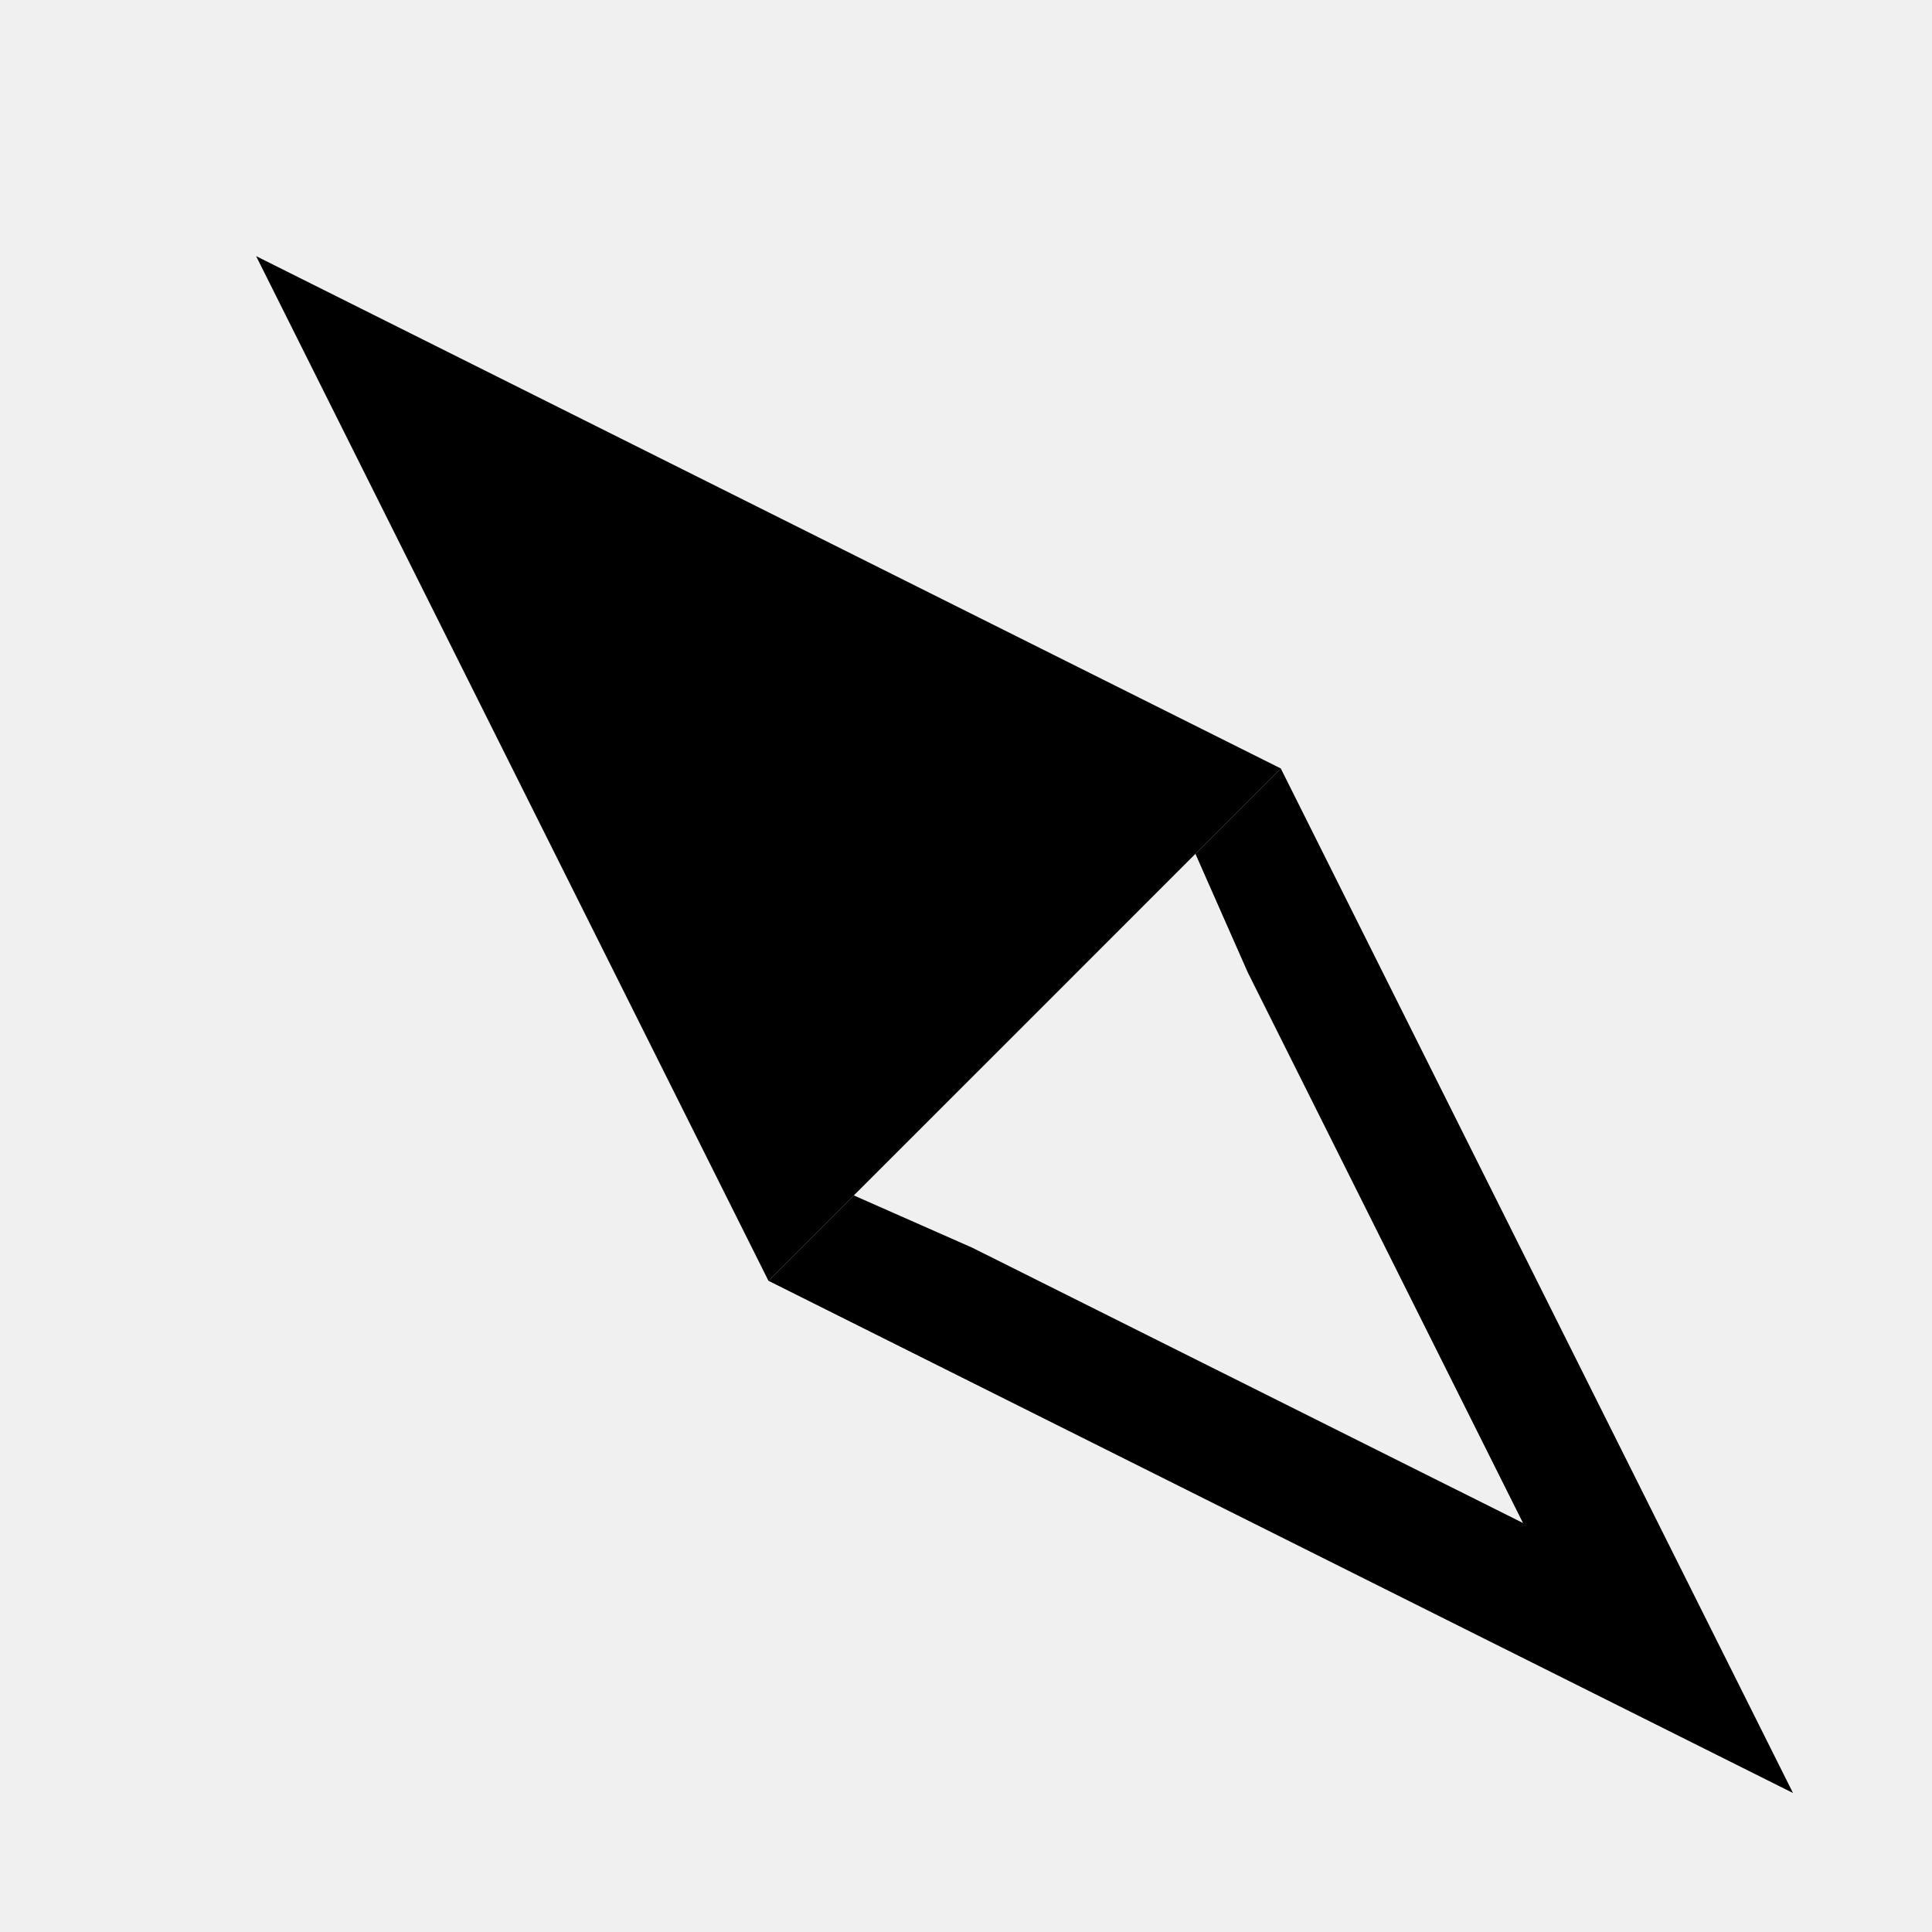
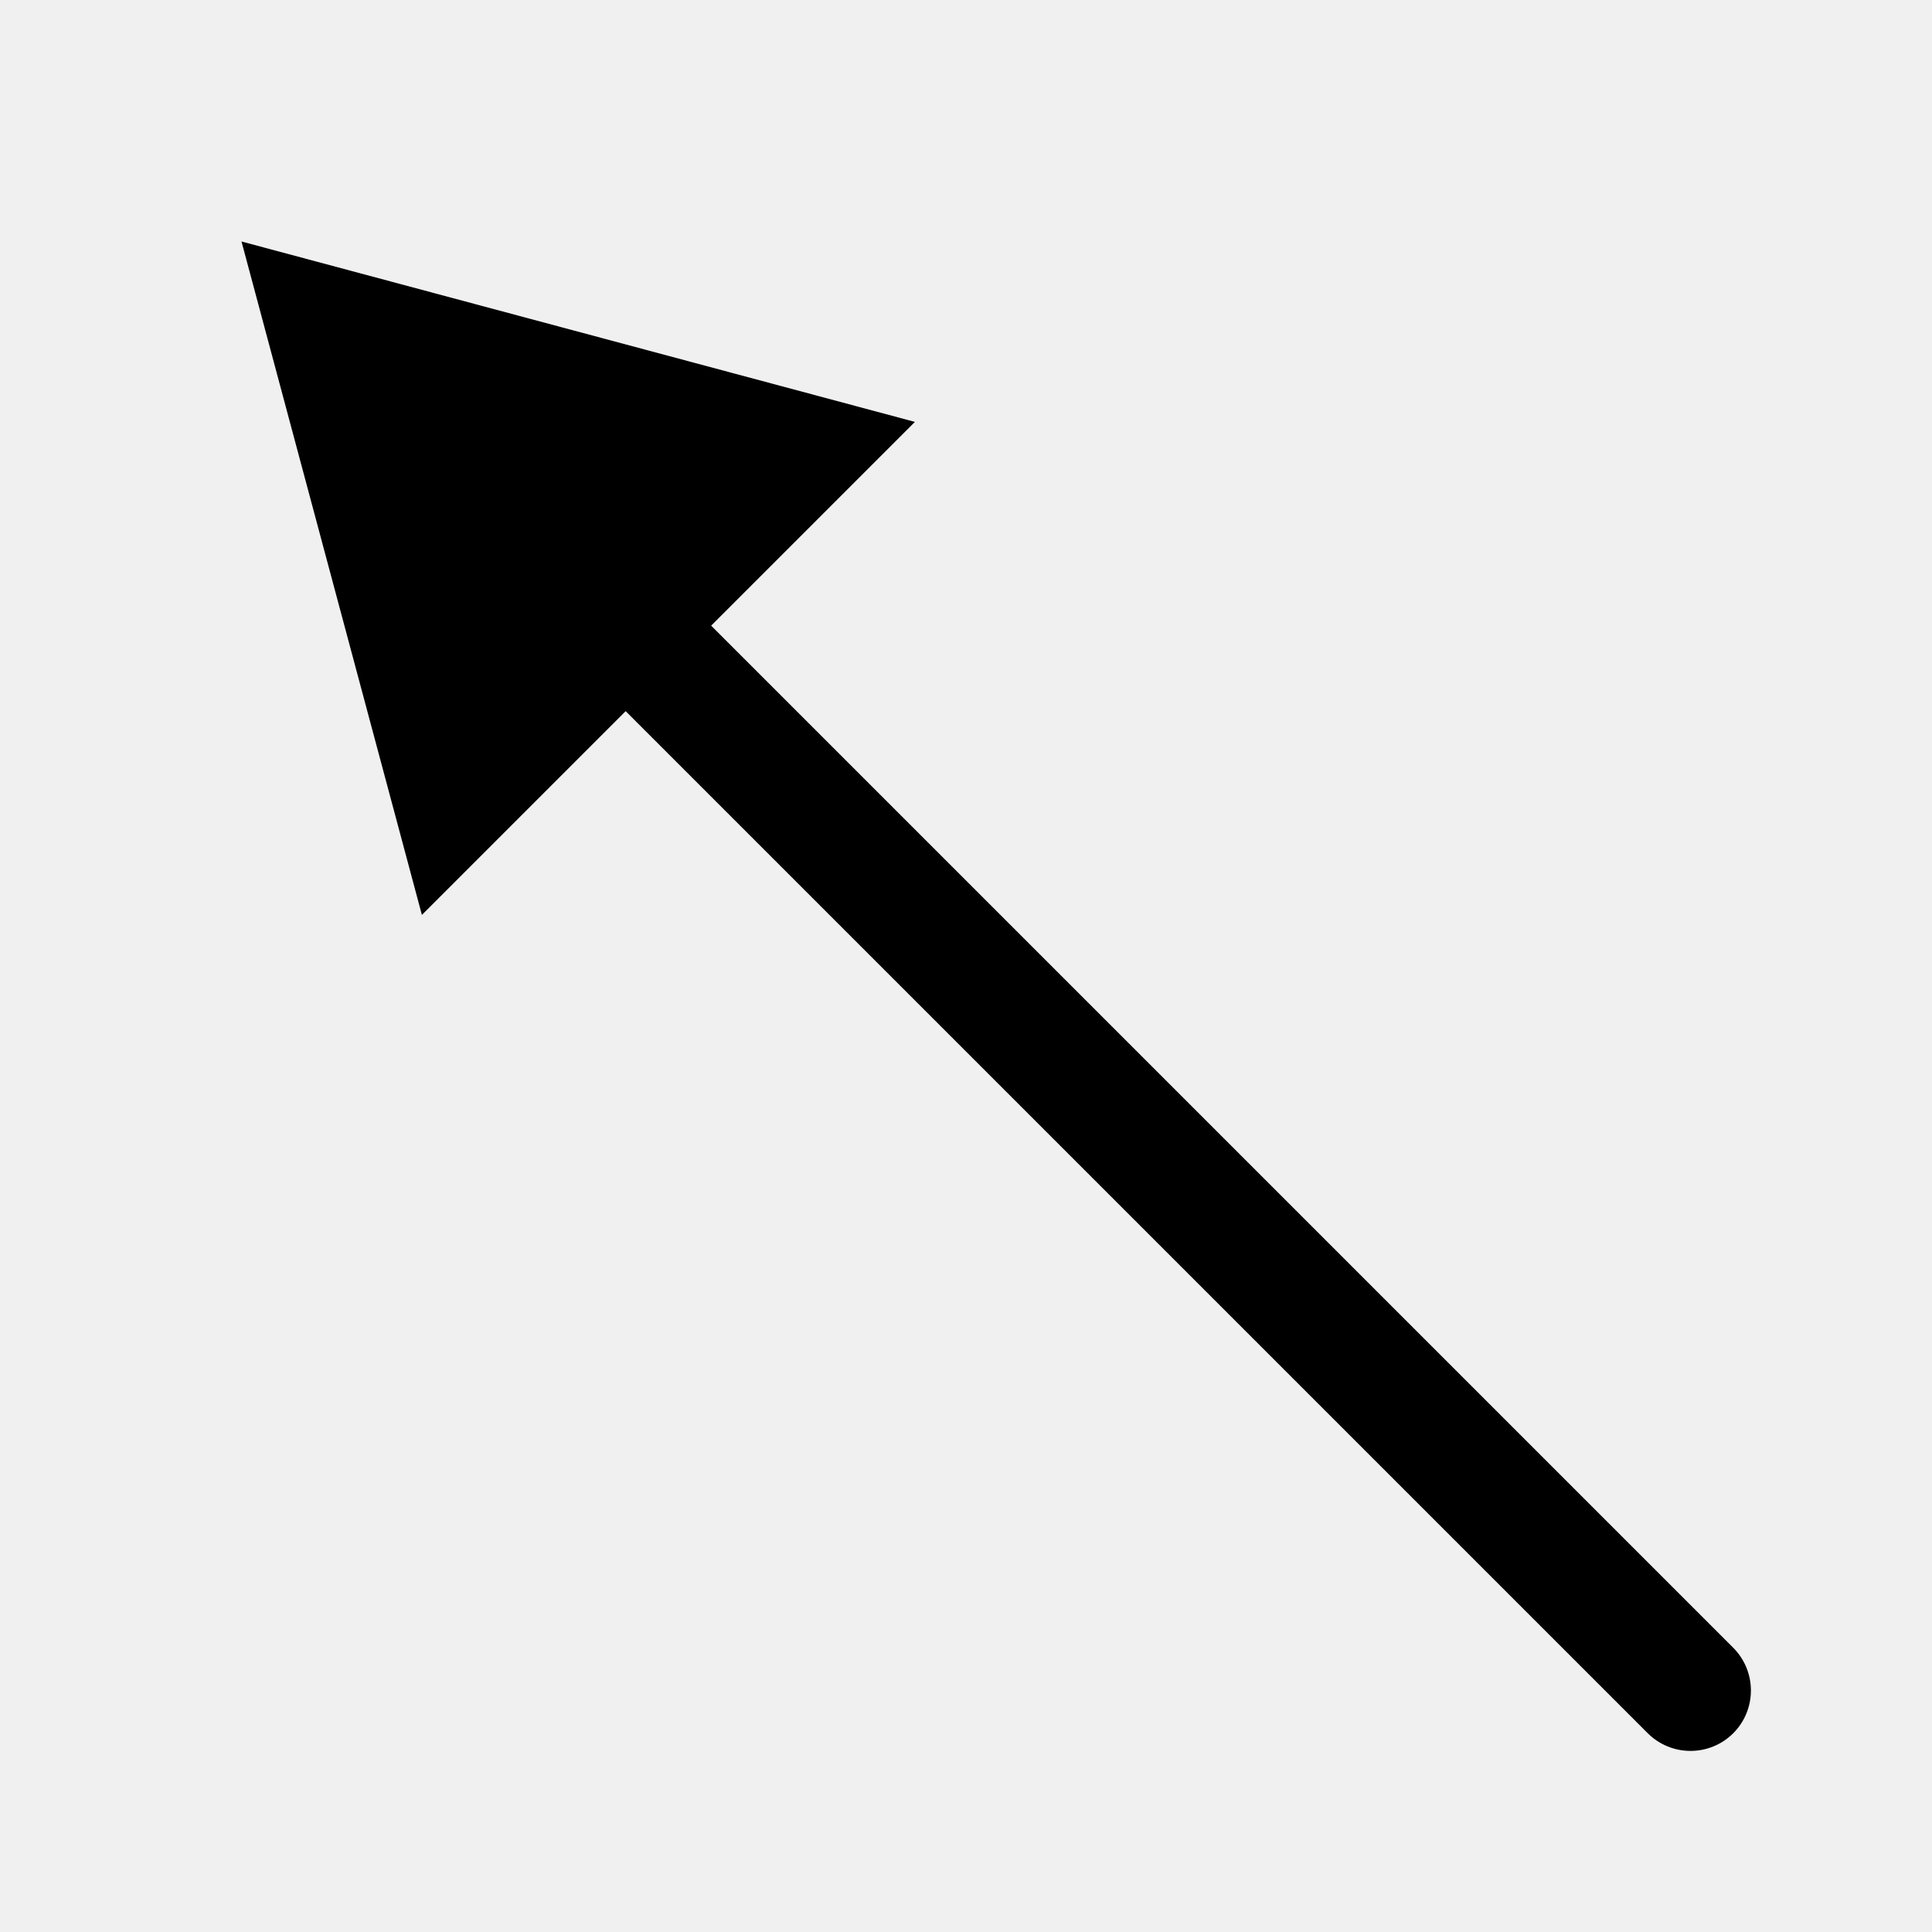
<svg xmlns="http://www.w3.org/2000/svg" width="16" height="16" viewBox="0 0 16 16" fill="none">
-   <g clip-path="url(#clip0_3002_195)">
-     <path fill-rule="evenodd" clip-rule="evenodd" d="M6.364 10.607L10.607 6.364L14.849 14.849L6.364 10.607ZM8.052 10.333L7.071 9.9L8.485 8.485L9.9 7.071L10.333 8.052L12.613 12.613L8.052 10.333Z" fill="black" />
-     <path d="M2.121 2.121L10.607 6.364L6.364 10.607L2.121 2.121Z" fill="black" />
-   </g>
-   <defs>
-     <clipPath id="clip0_3002_195">
-       <rect width="16" height="16" fill="white" />
-     </clipPath>
-   </defs>
+   <path d="M13.646 14.354C13.842 14.549 14.158 14.549 14.354 14.354C14.549 14.158 14.549 13.842 14.354 13.646L13.646 14.354ZM2 2L3.494 7.577L7.577 3.494L2 2ZM14.354 13.646L5.536 4.828L4.828 5.536L13.646 14.354L14.354 13.646Z" fill="black" />
</svg>
